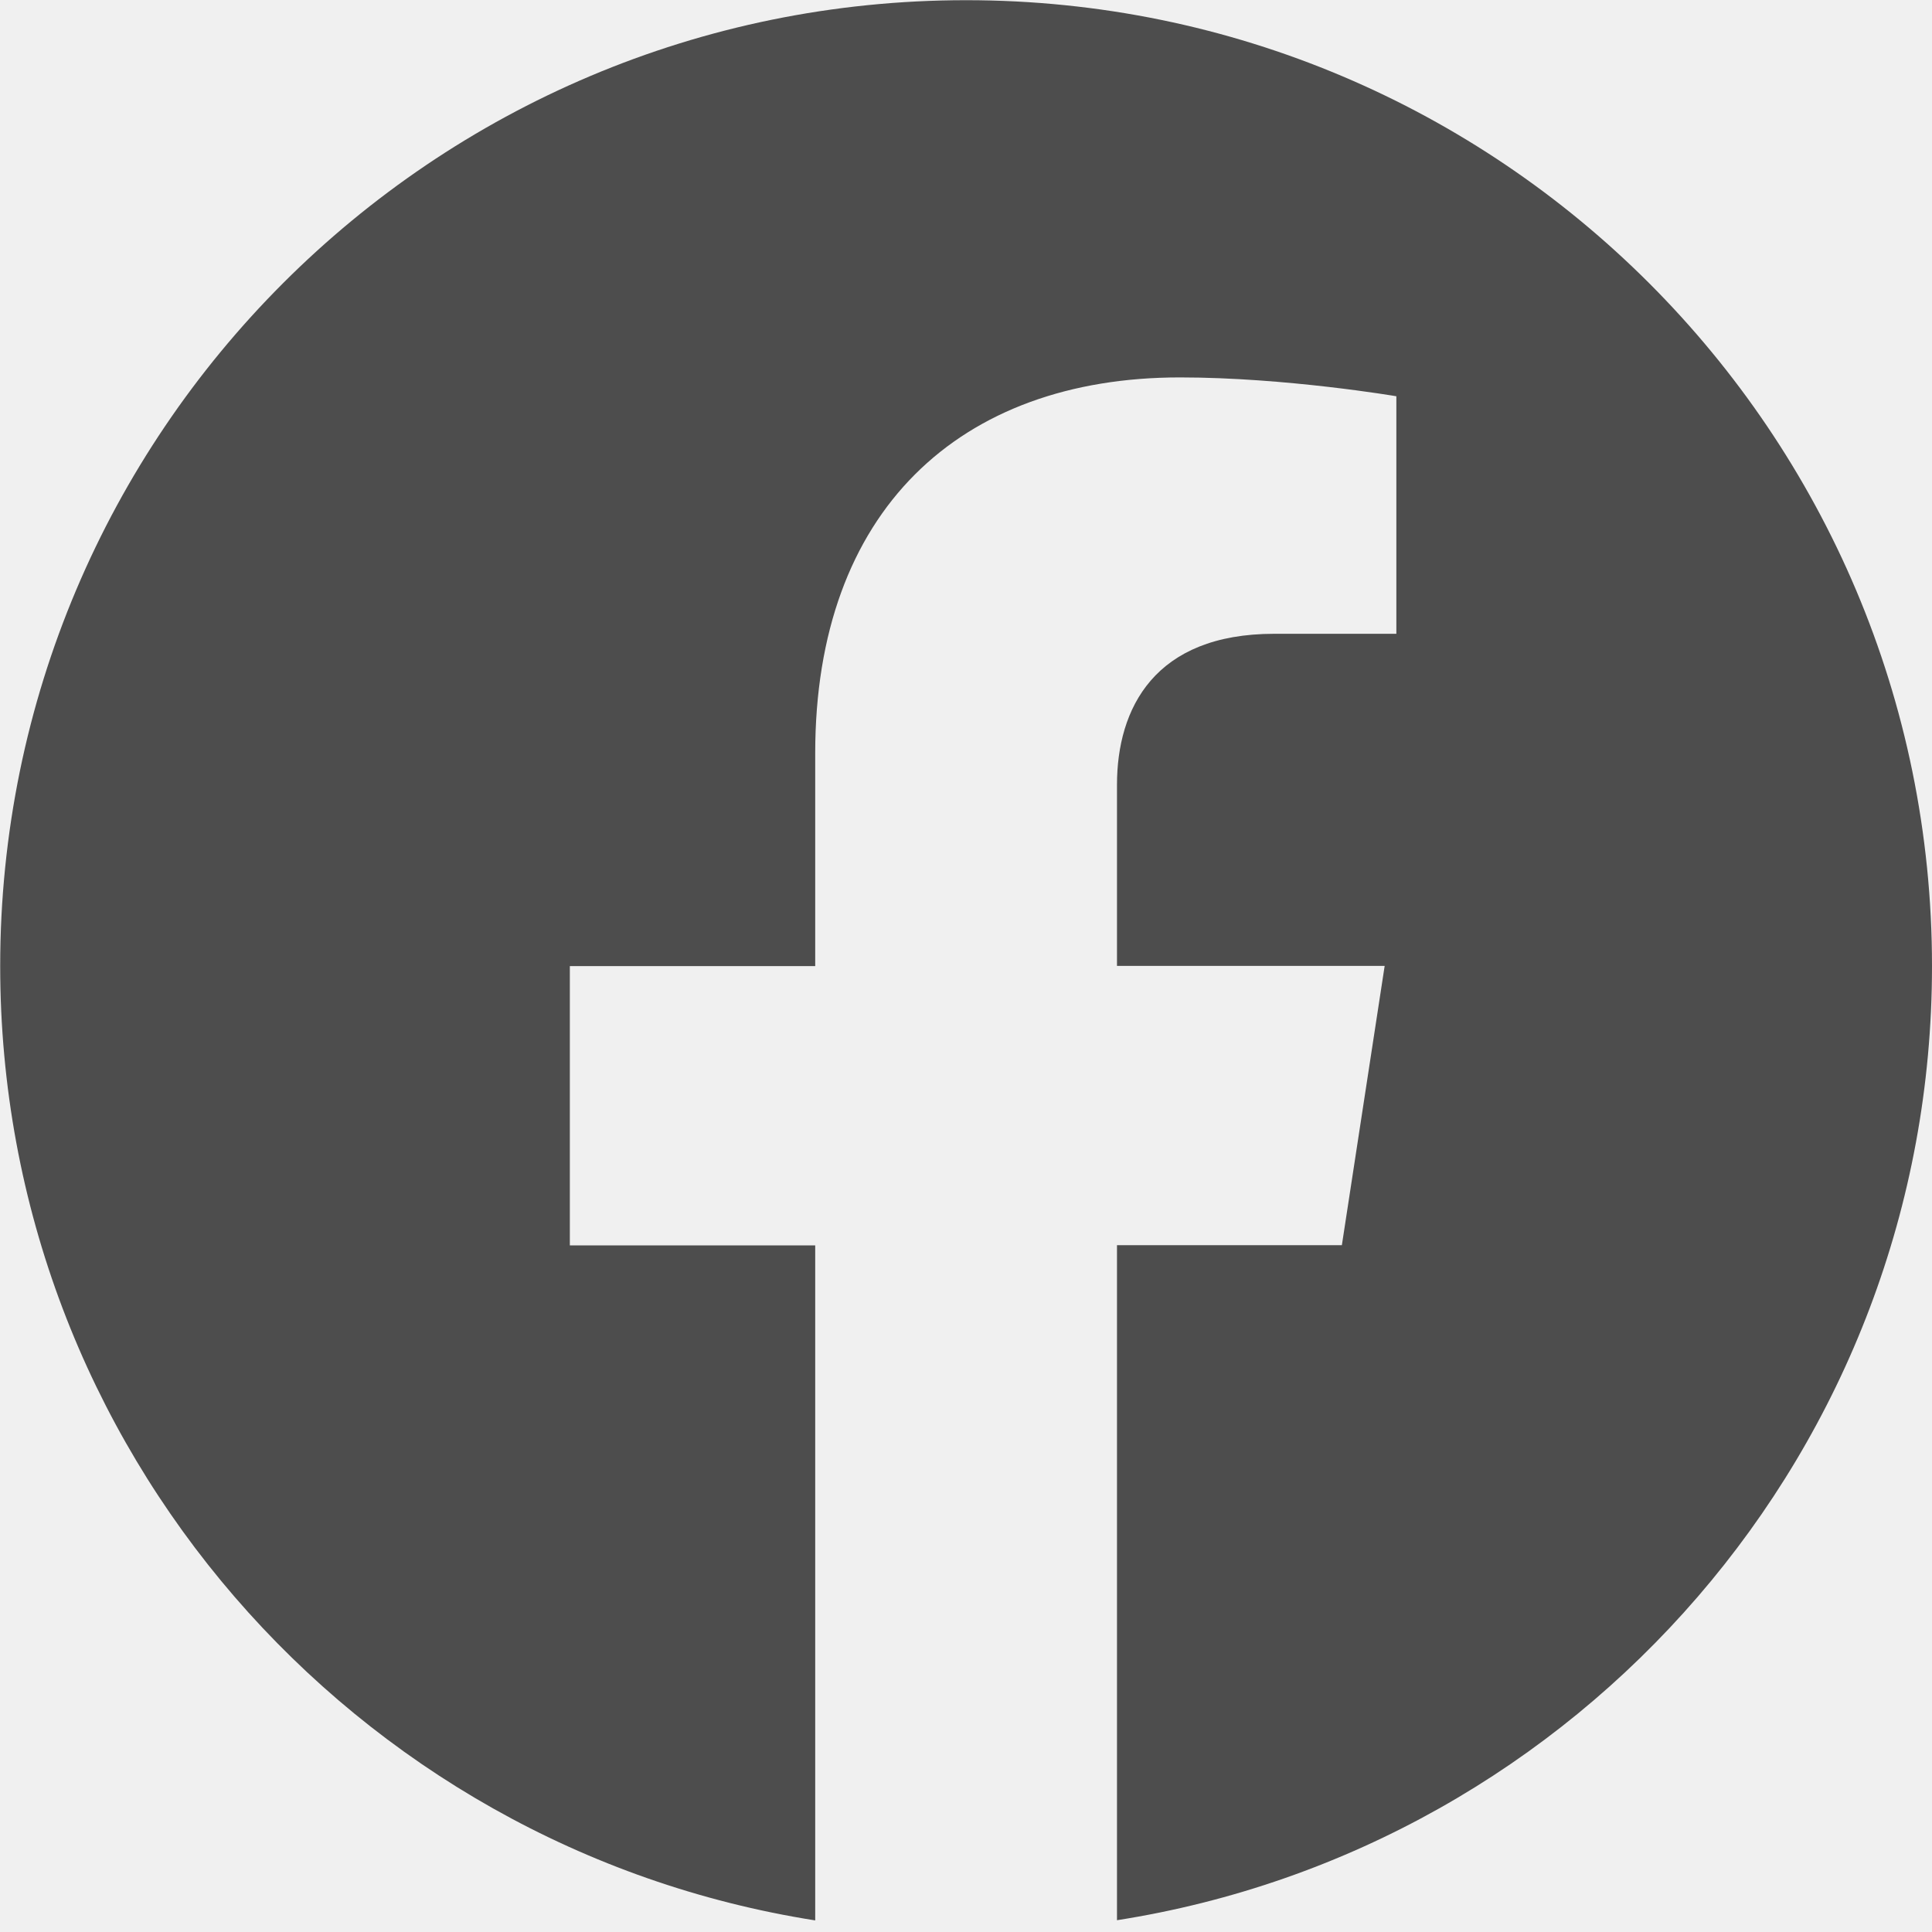
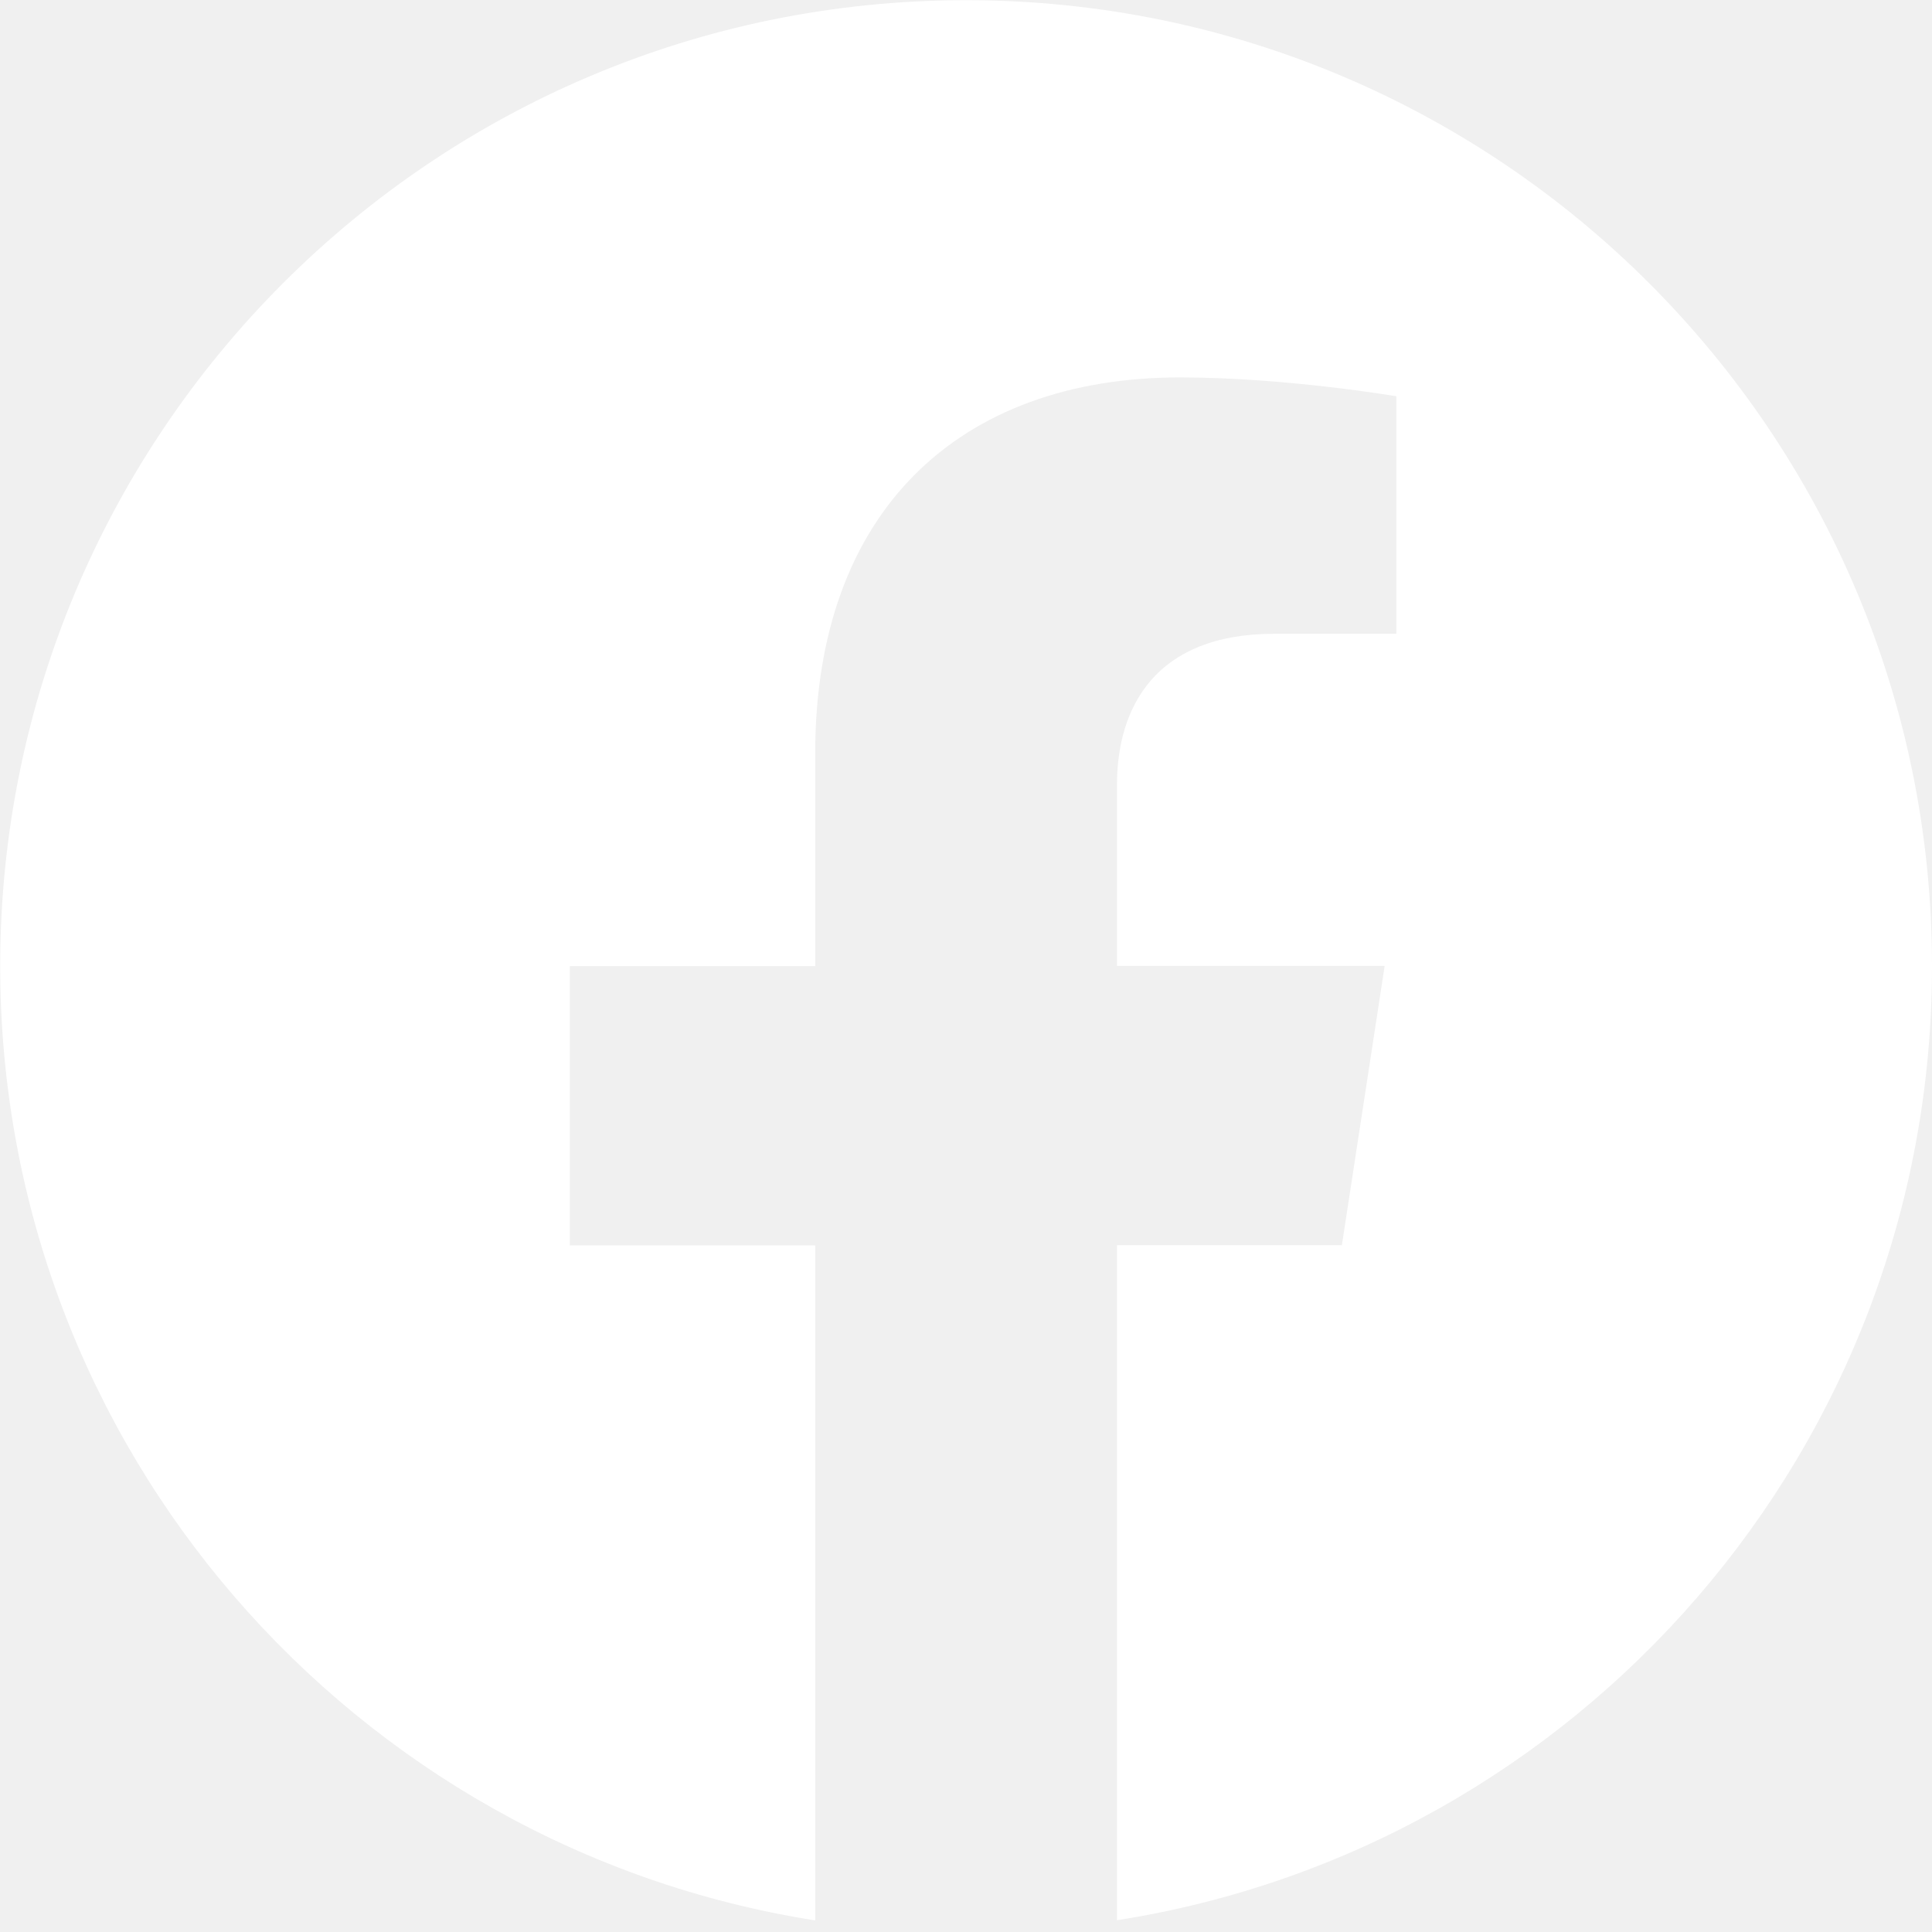
<svg xmlns="http://www.w3.org/2000/svg" width="20" height="20" viewBox="0 0 20 20" fill="none">
-   <path d="M10.001 0.002C4.479 0.002 0.002 4.479 0.002 10.001C0.002 14.991 3.658 19.127 8.439 19.88V12.892H5.899V10.001H8.439V7.798C8.439 5.29 9.932 3.907 12.215 3.907C13.309 3.907 14.455 4.102 14.455 4.102V6.561H13.191C11.951 6.561 11.563 7.333 11.563 8.124V9.999H14.334L13.891 12.89H11.563V19.878C16.344 19.129 20 14.992 20 10.001C20 4.479 15.523 0.002 10.001 0.002Z" fill="#4D4D4D" />
+   <path d="M10.001 0.002C4.479 0.002 0.002 4.479 0.002 10.001C0.002 14.991 3.658 19.127 8.439 19.88V12.892H5.899V10.001H8.439V7.798C8.439 5.29 9.932 3.907 12.215 3.907C13.309 3.907 14.455 4.102 14.455 4.102V6.561H13.191C11.951 6.561 11.563 7.333 11.563 8.124V9.999H14.334L13.891 12.89H11.563V19.878C16.344 19.129 20 14.992 20 10.001C20 4.479 15.523 0.002 10.001 0.002Z" fill="#fff" />
</svg>
